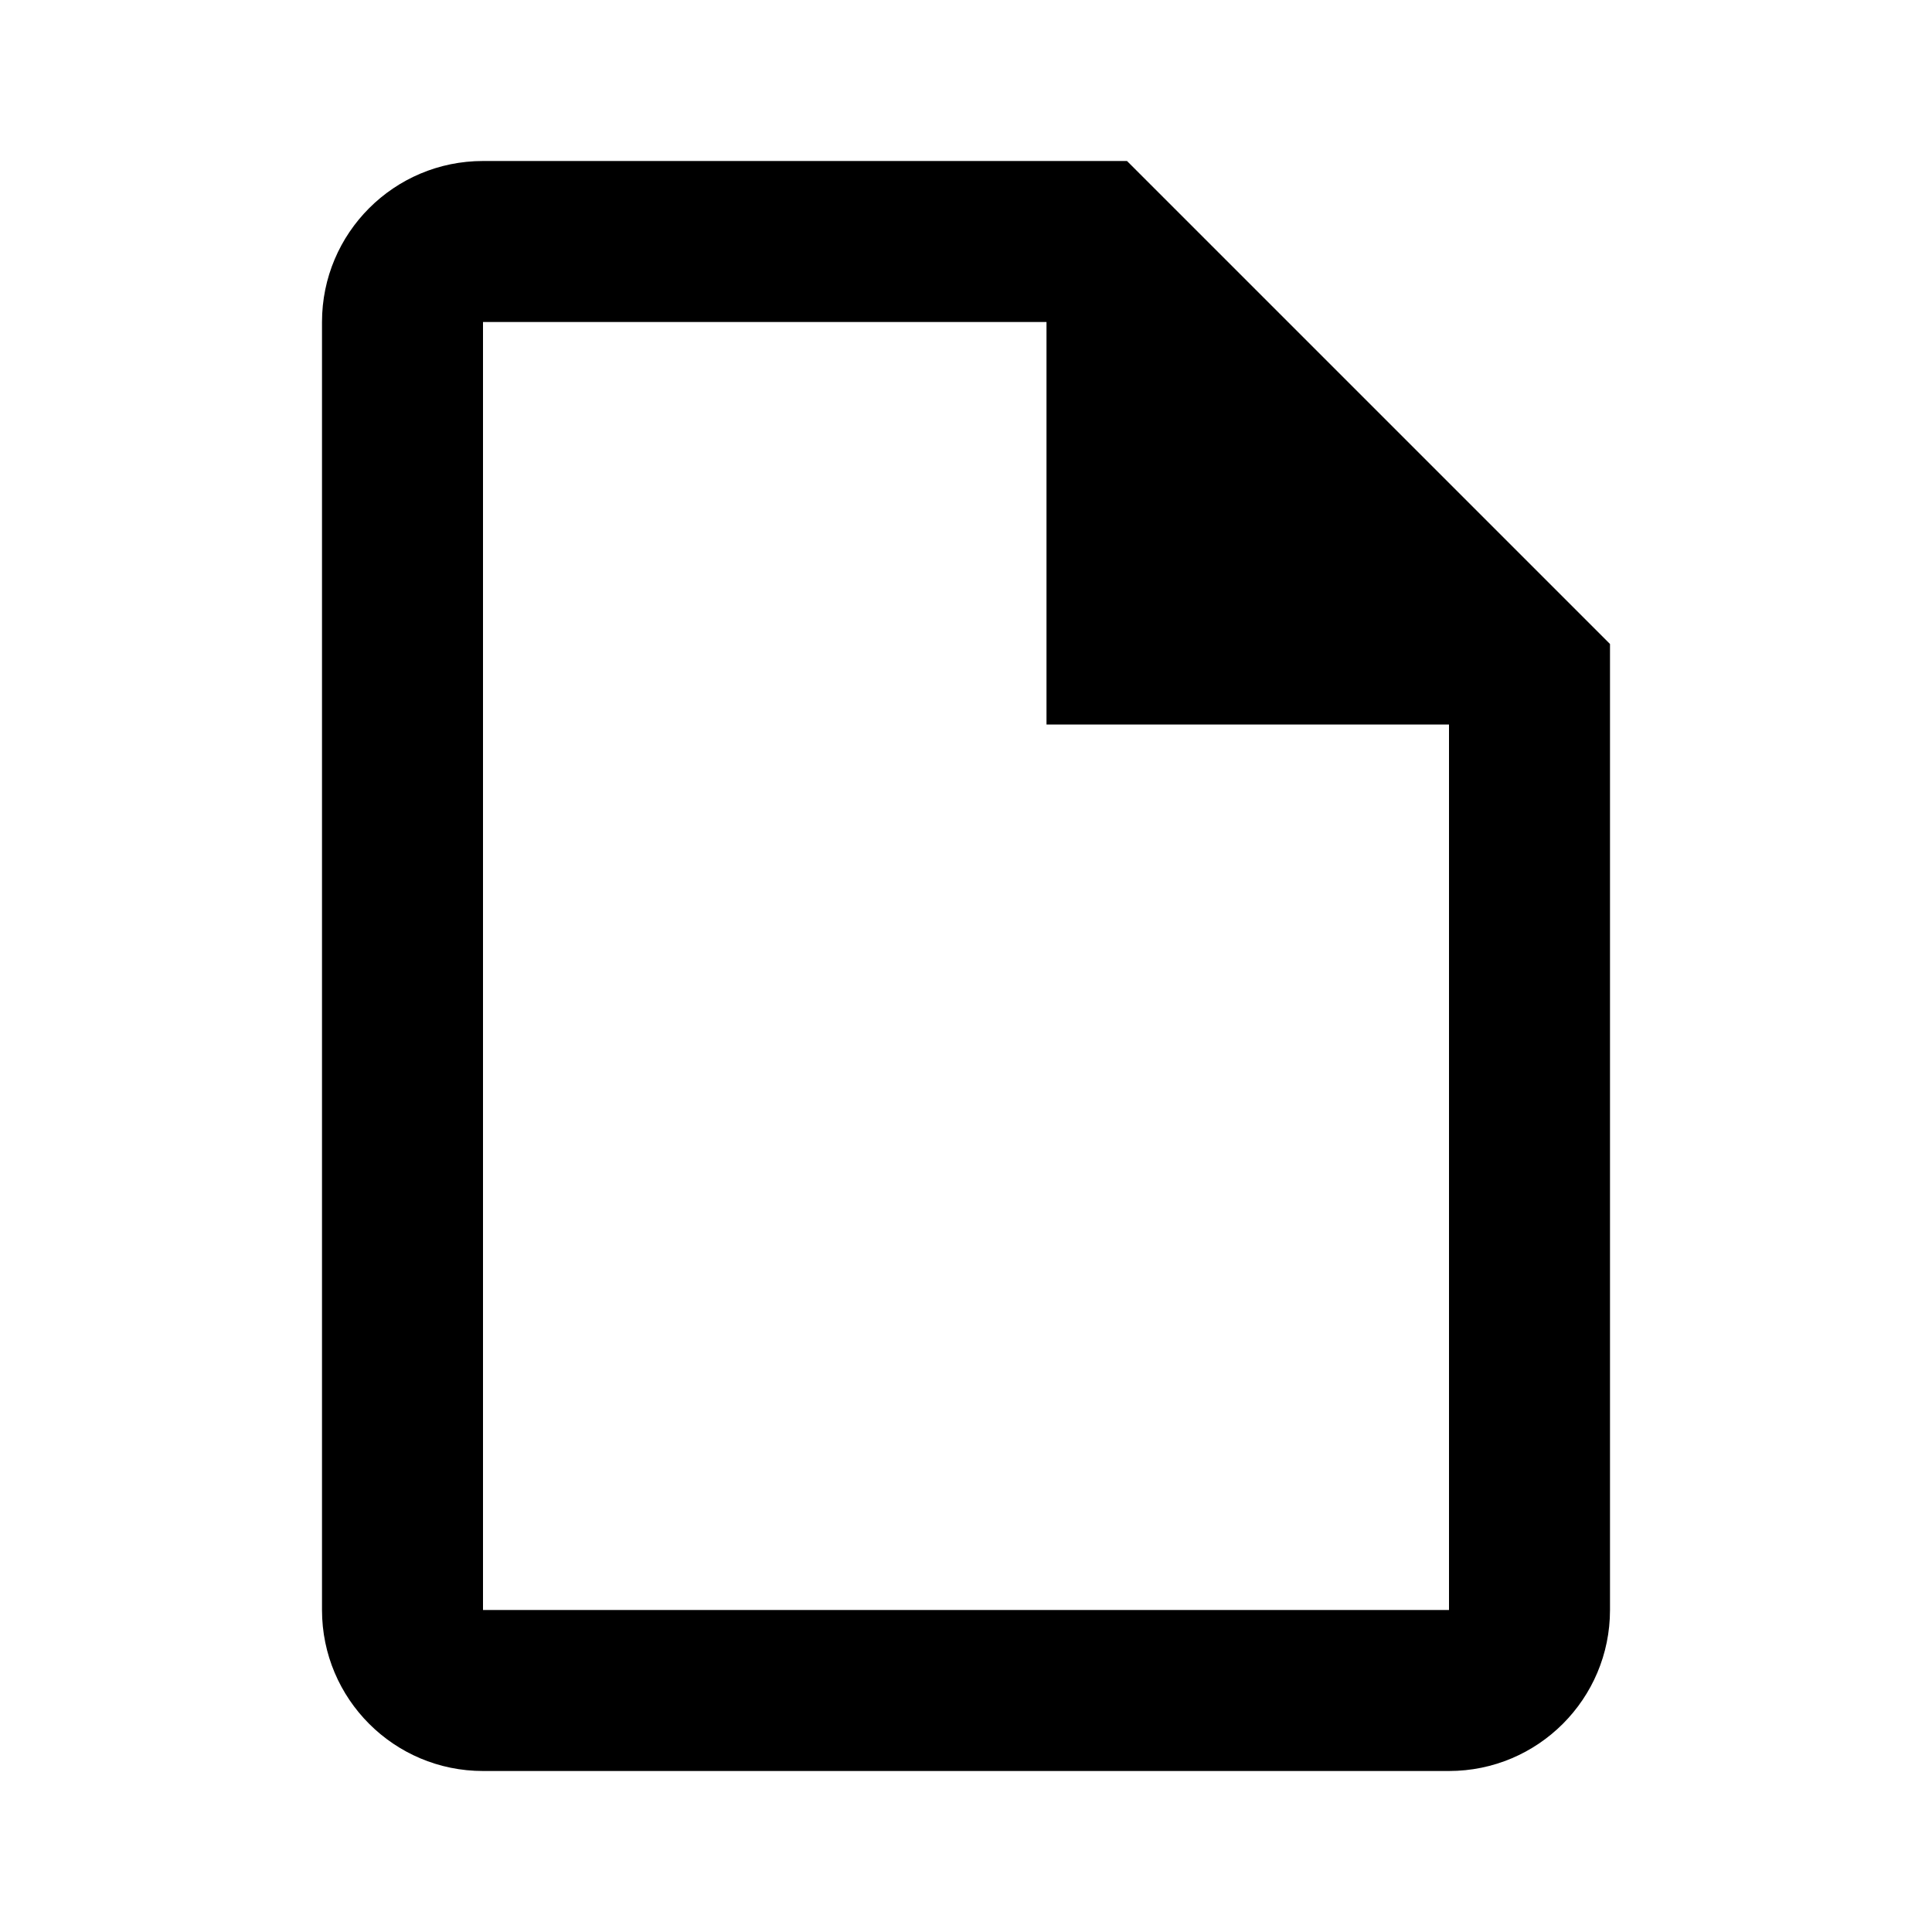
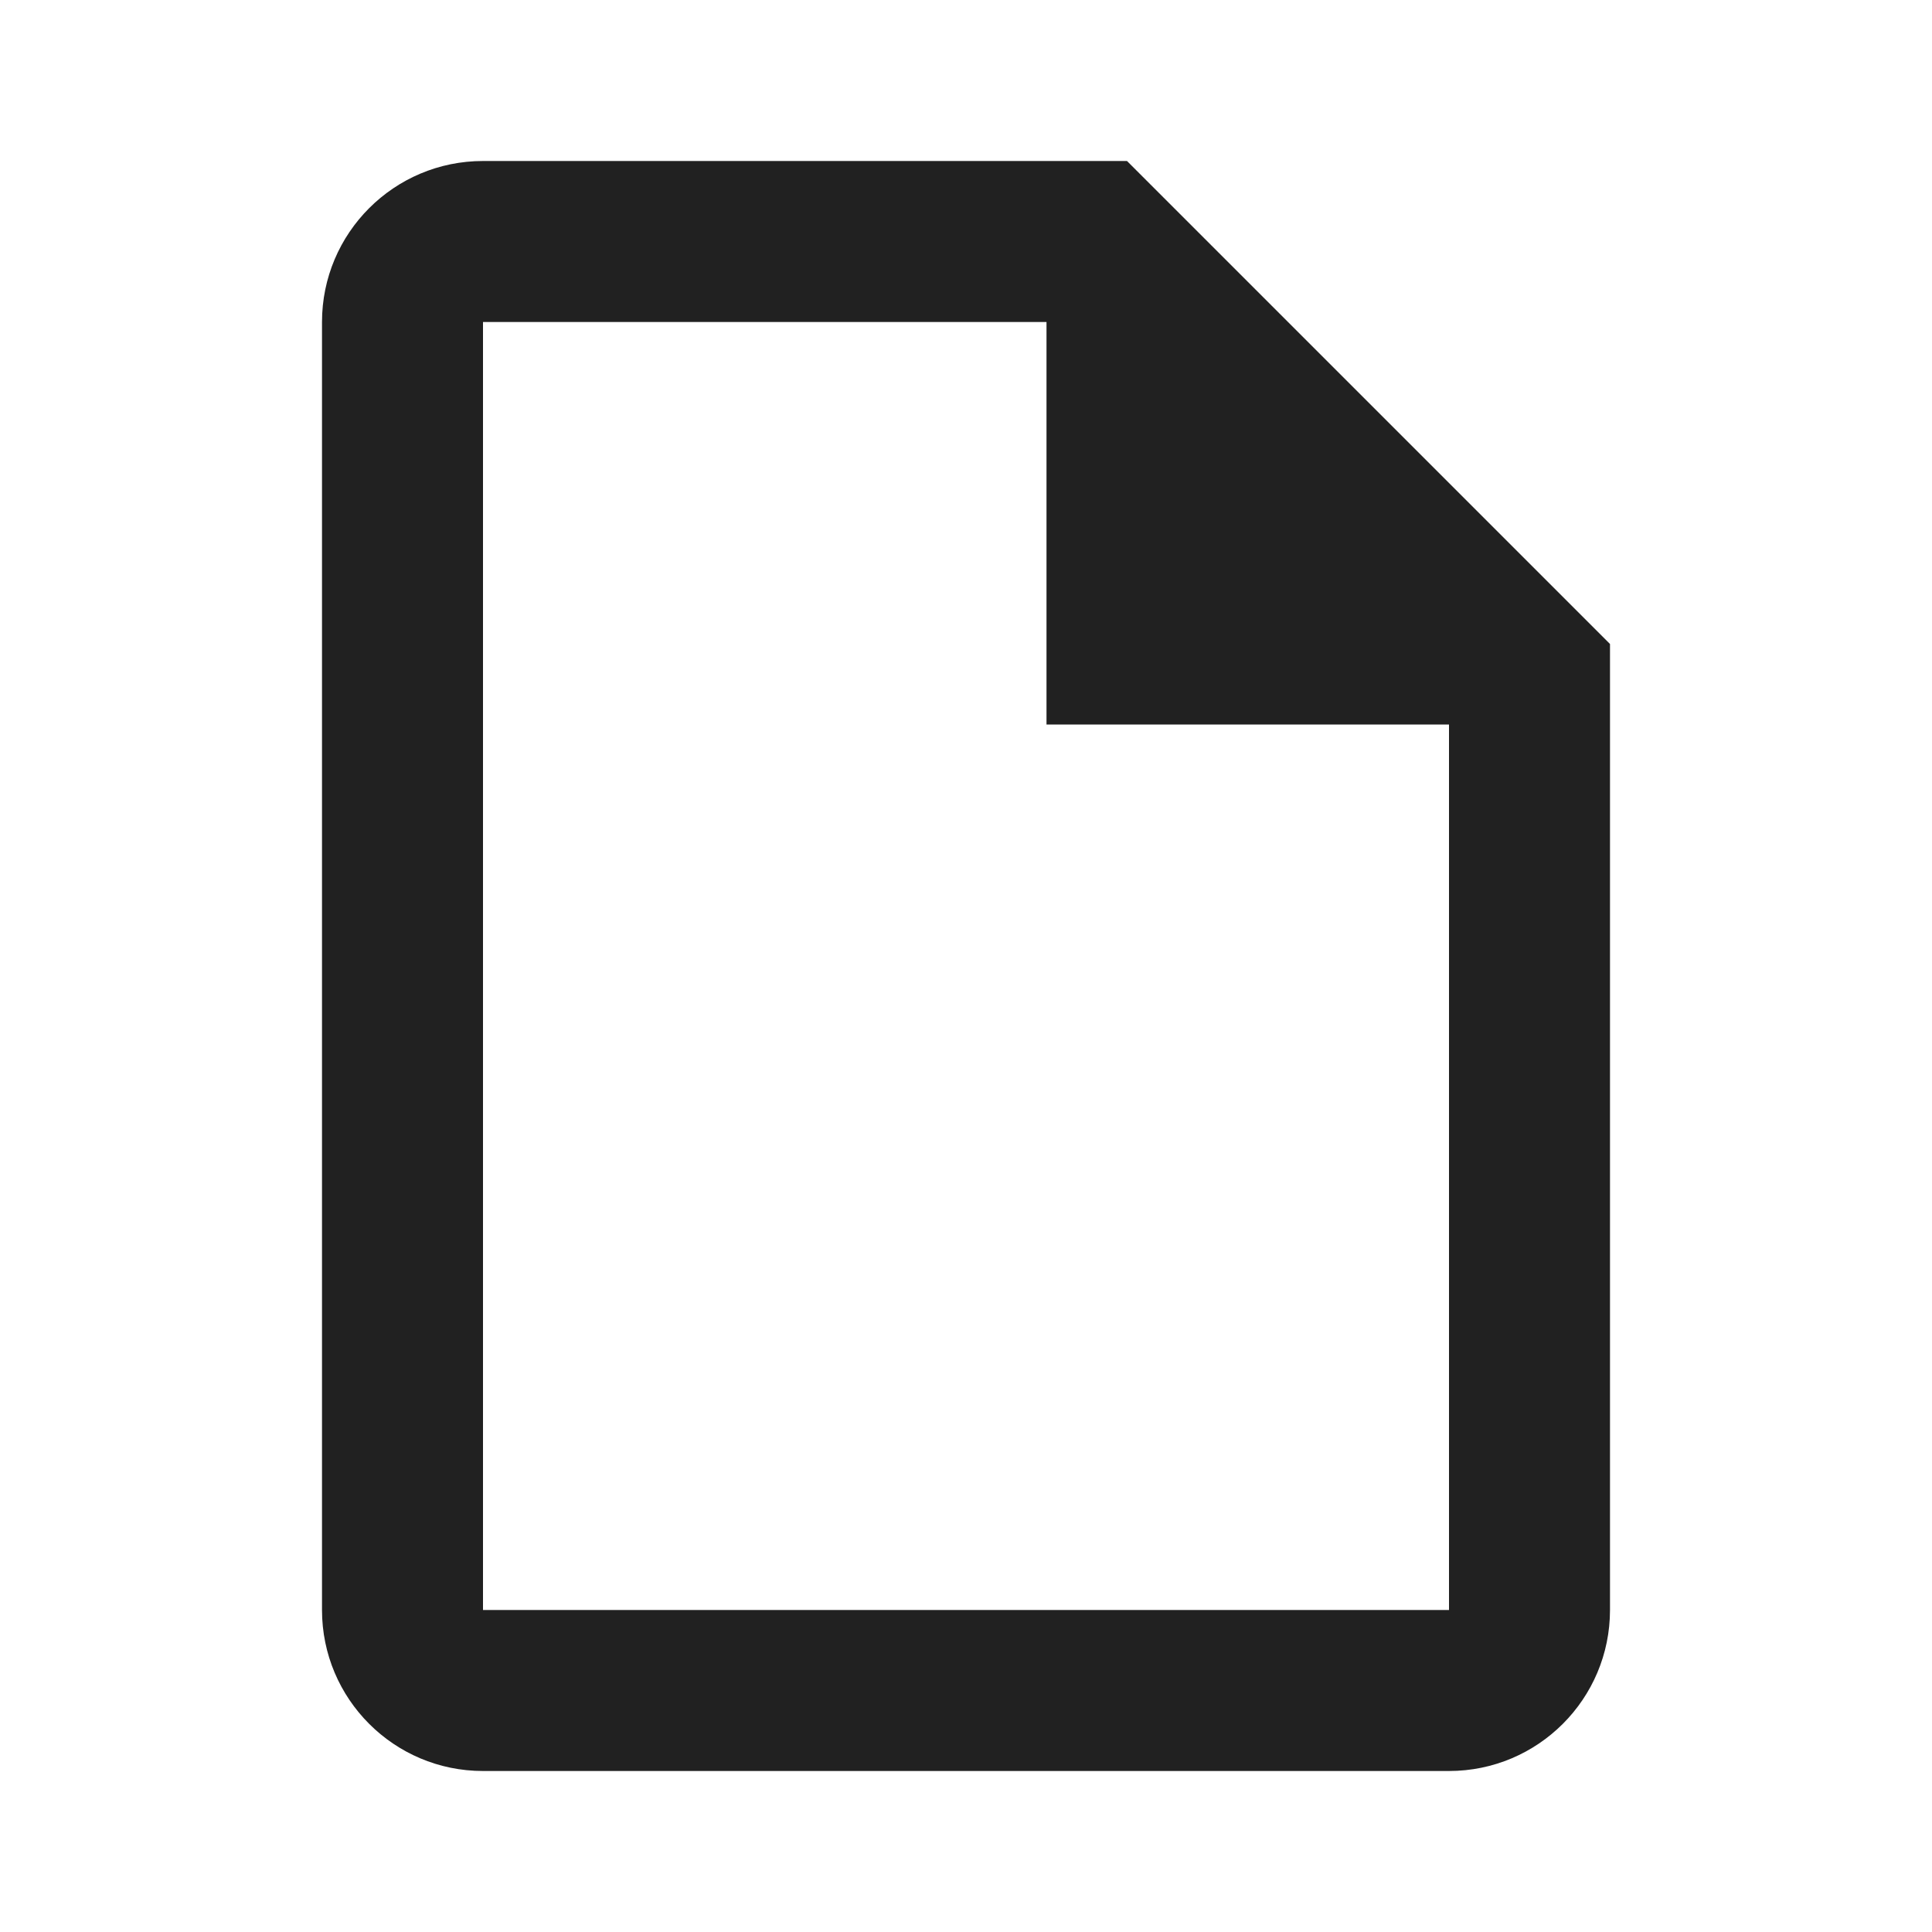
<svg xmlns="http://www.w3.org/2000/svg" version="1.1" width="24" height="24" viewBox="0 0 24 24">
-   <path fill="#000000" d="M14,2H6A2,2 0 0,0 4,4V20A2,2 0 0,0 6,22H18A2,2 0 0,0 20,20V8L14,2M18,20H6V4H13V9H18V20Z" />
+   <path fill="#212121" d="M14,2H6A2,2 0 0,0 4,4V20A2,2 0 0,0 6,22H18A2,2 0 0,0 20,20V8L14,2M18,20H6V4H13V9H18V20Z" />
</svg>
